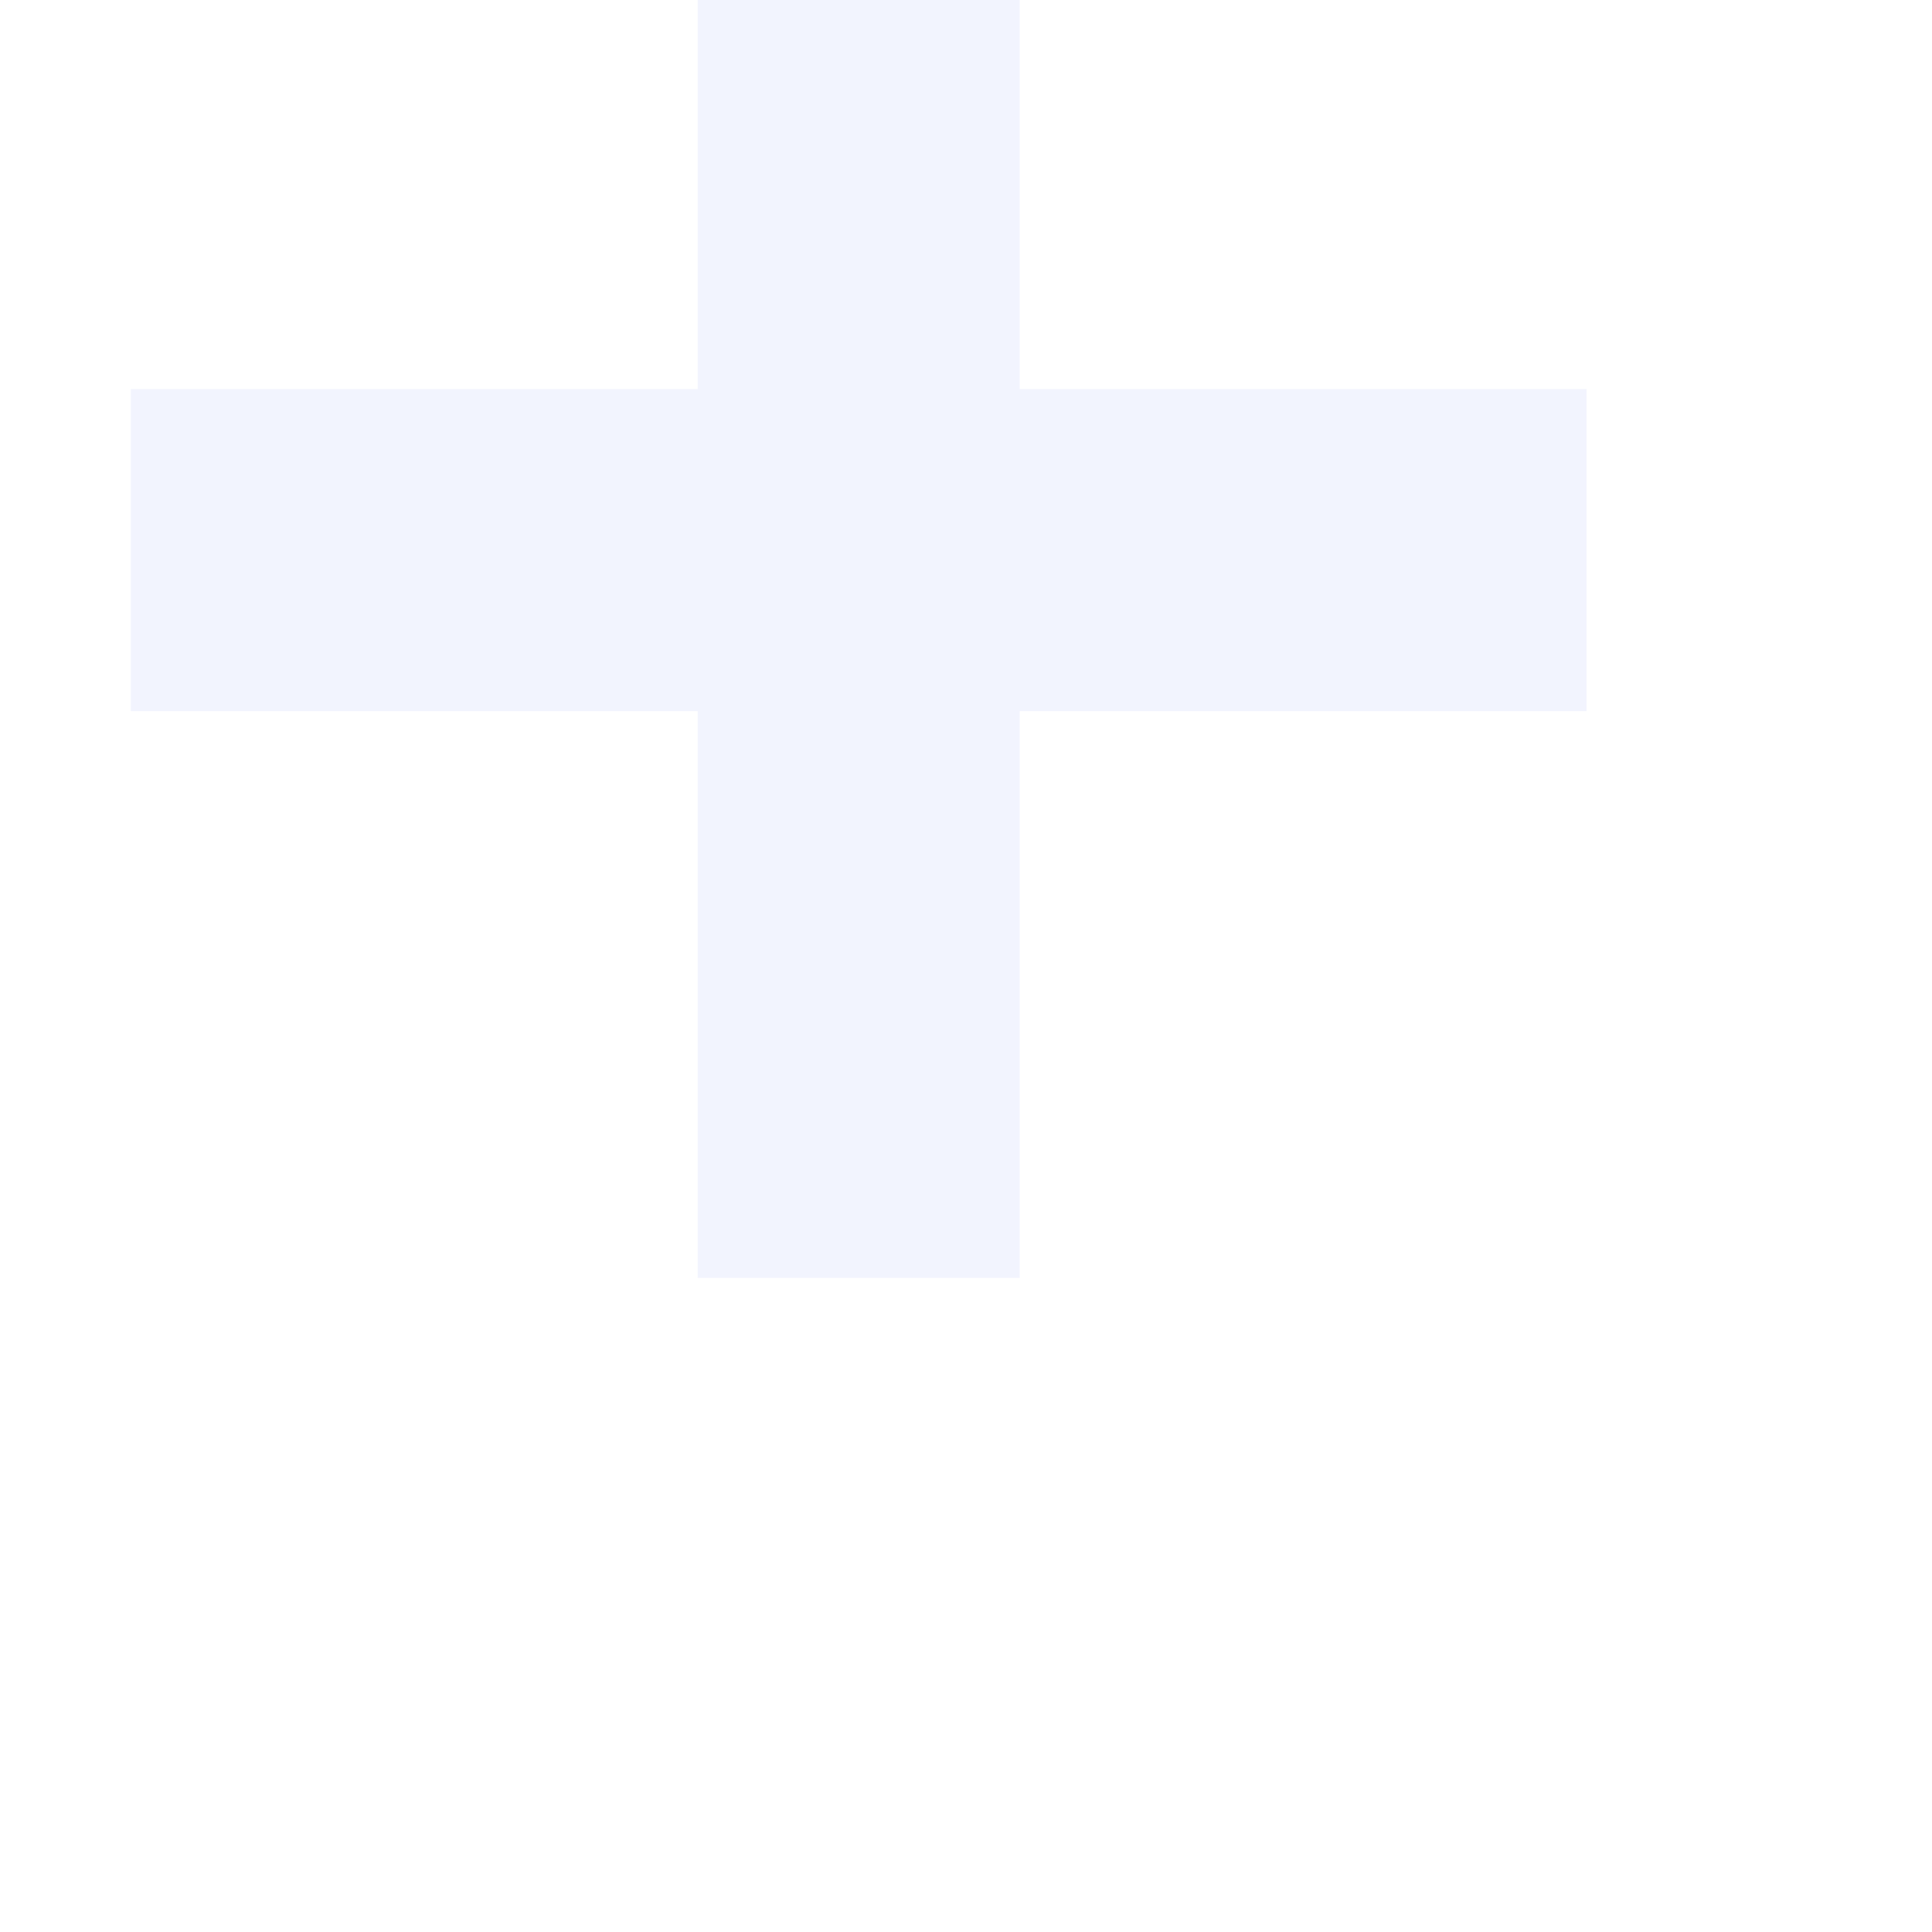
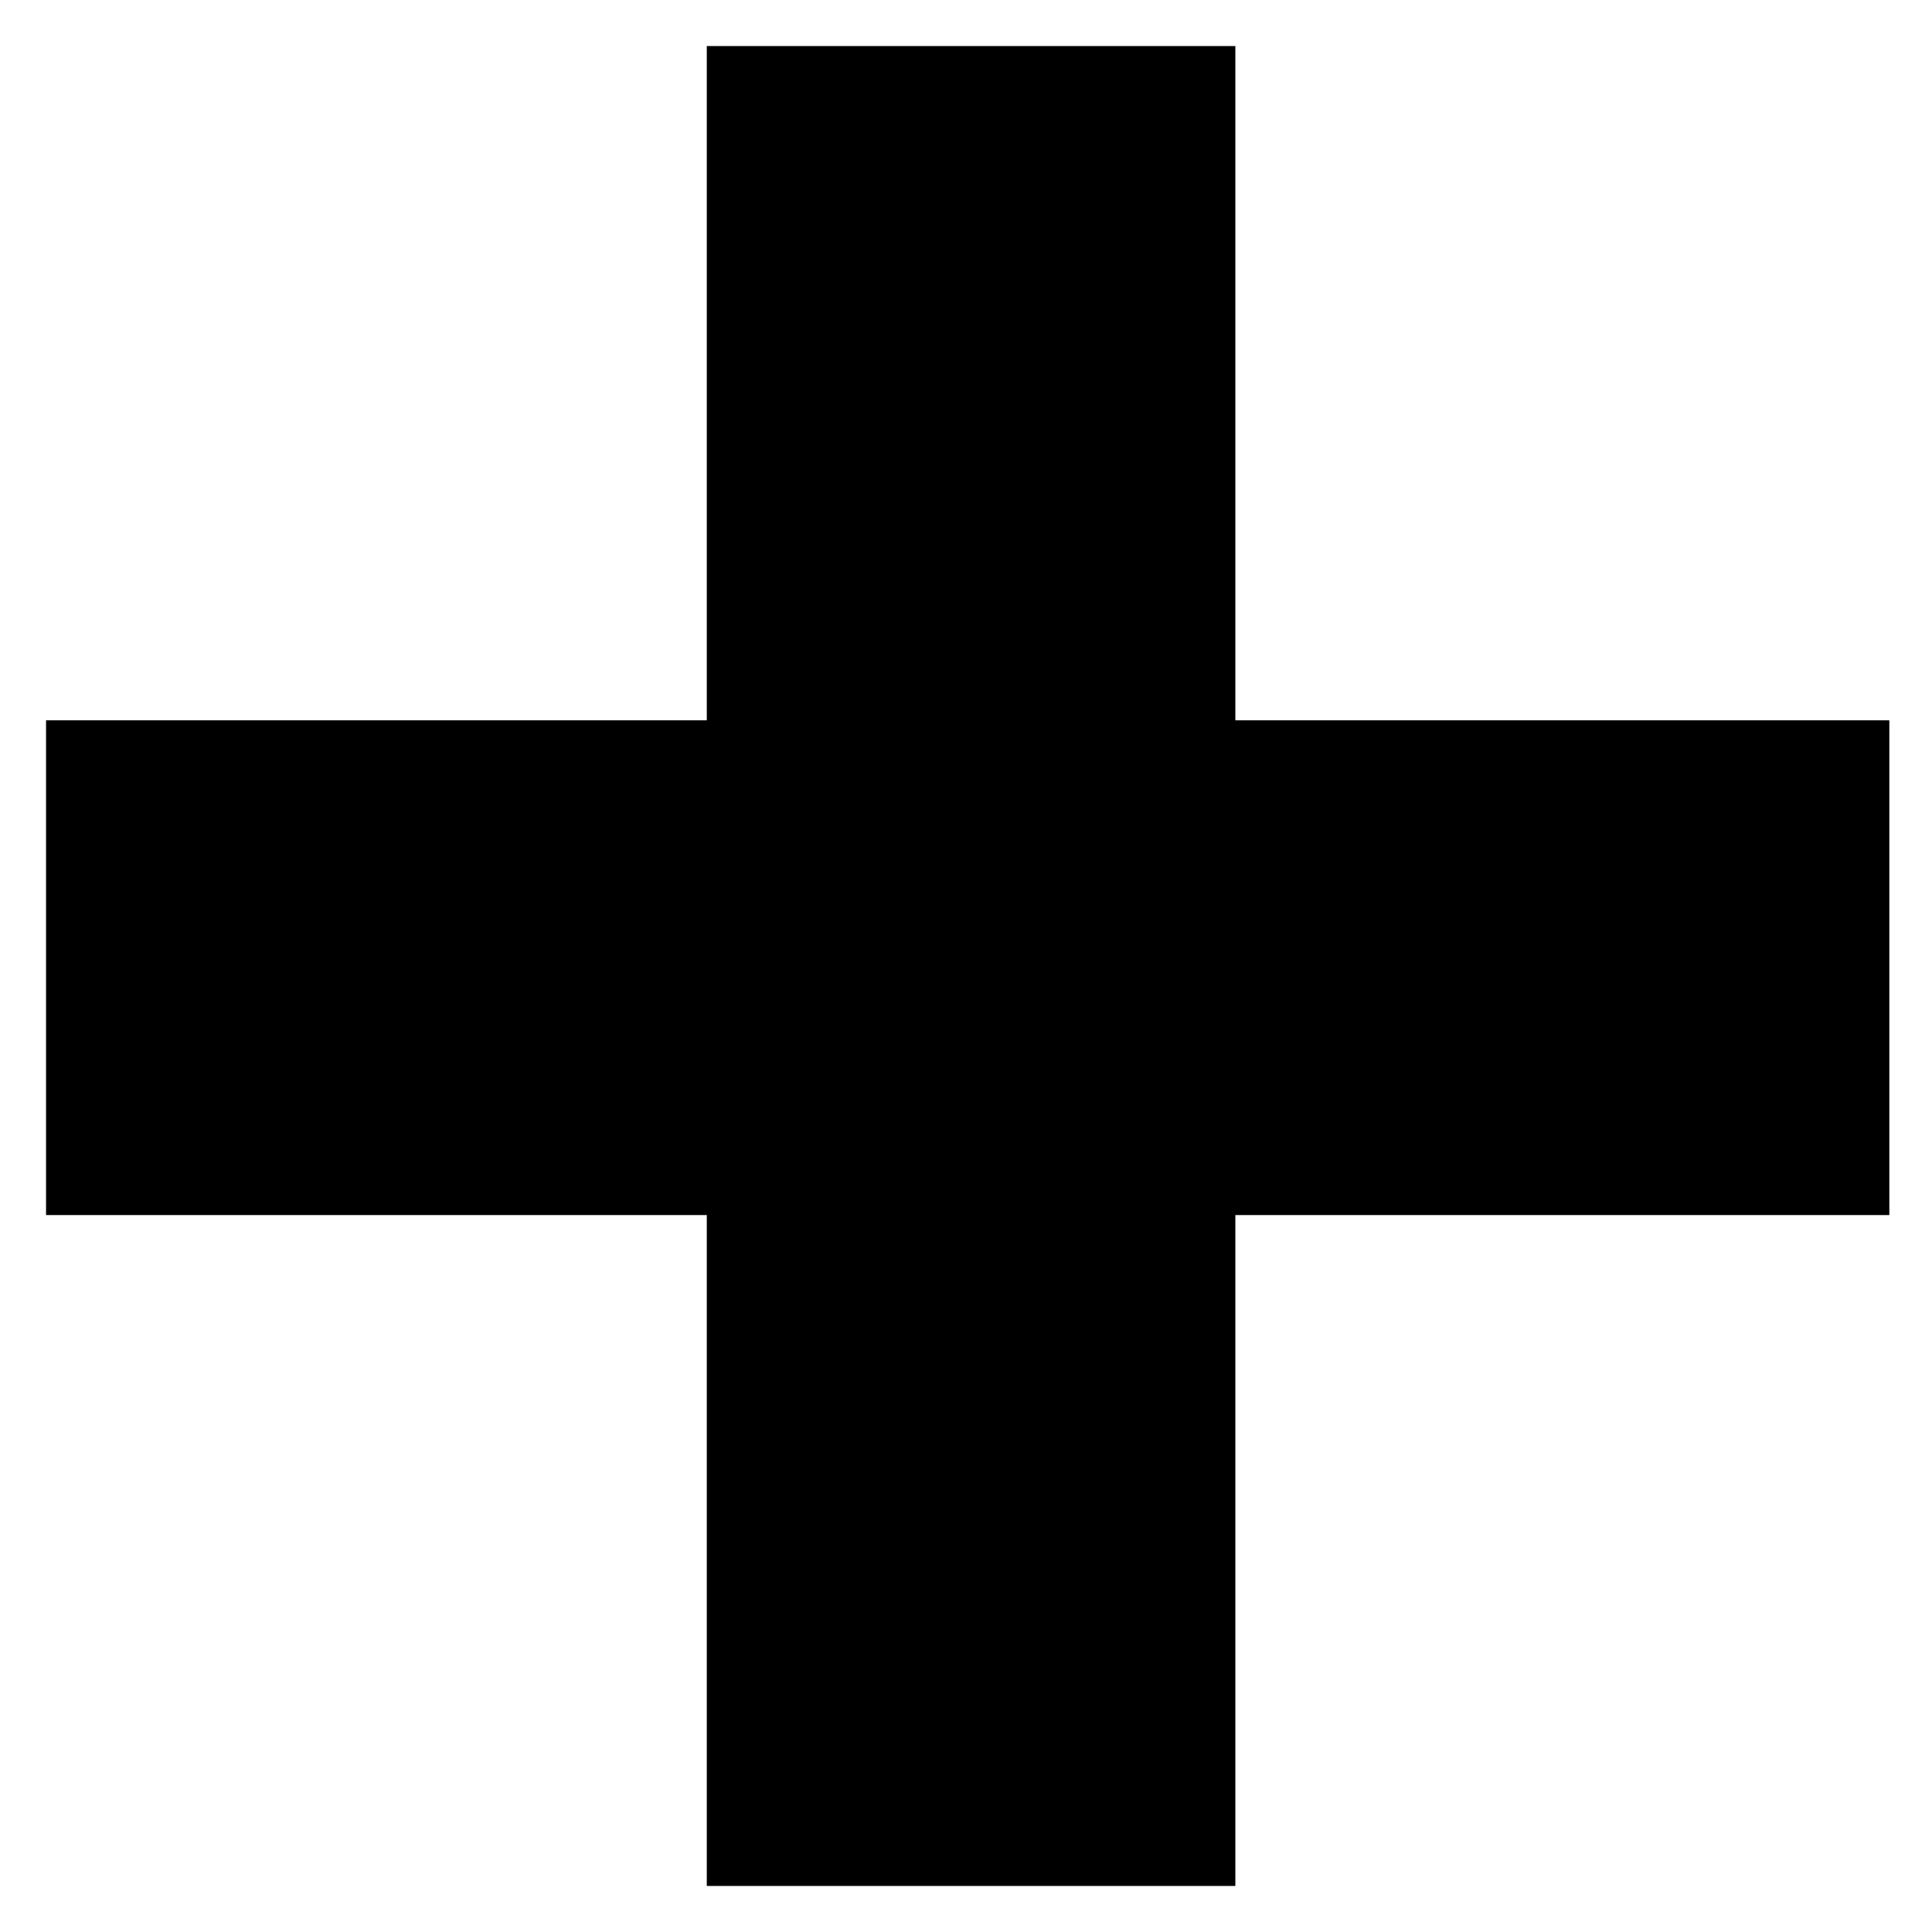
- <svg xmlns="http://www.w3.org/2000/svg" width="9" height="9">
-   <text transform="translate(-24 -20)" fill="#F2F4FE" fill-rule="evenodd" font-family="Jost-Bold, Jost" font-size="14" font-weight="bold">
-     <tspan x="24" y="27.5">+</tspan>
-   </text>
+ <svg width="1em" height="1em" viewBox="0 0 12 12" fill="none" class="text-white mobile:text-small">
+   <path d="M7.673 11.714V7.547h4.062V4.474H7.673V.286H4.39v4.188H.286v3.073H4.39v4.167h3.283z" fill="currentColor" />
</svg>
